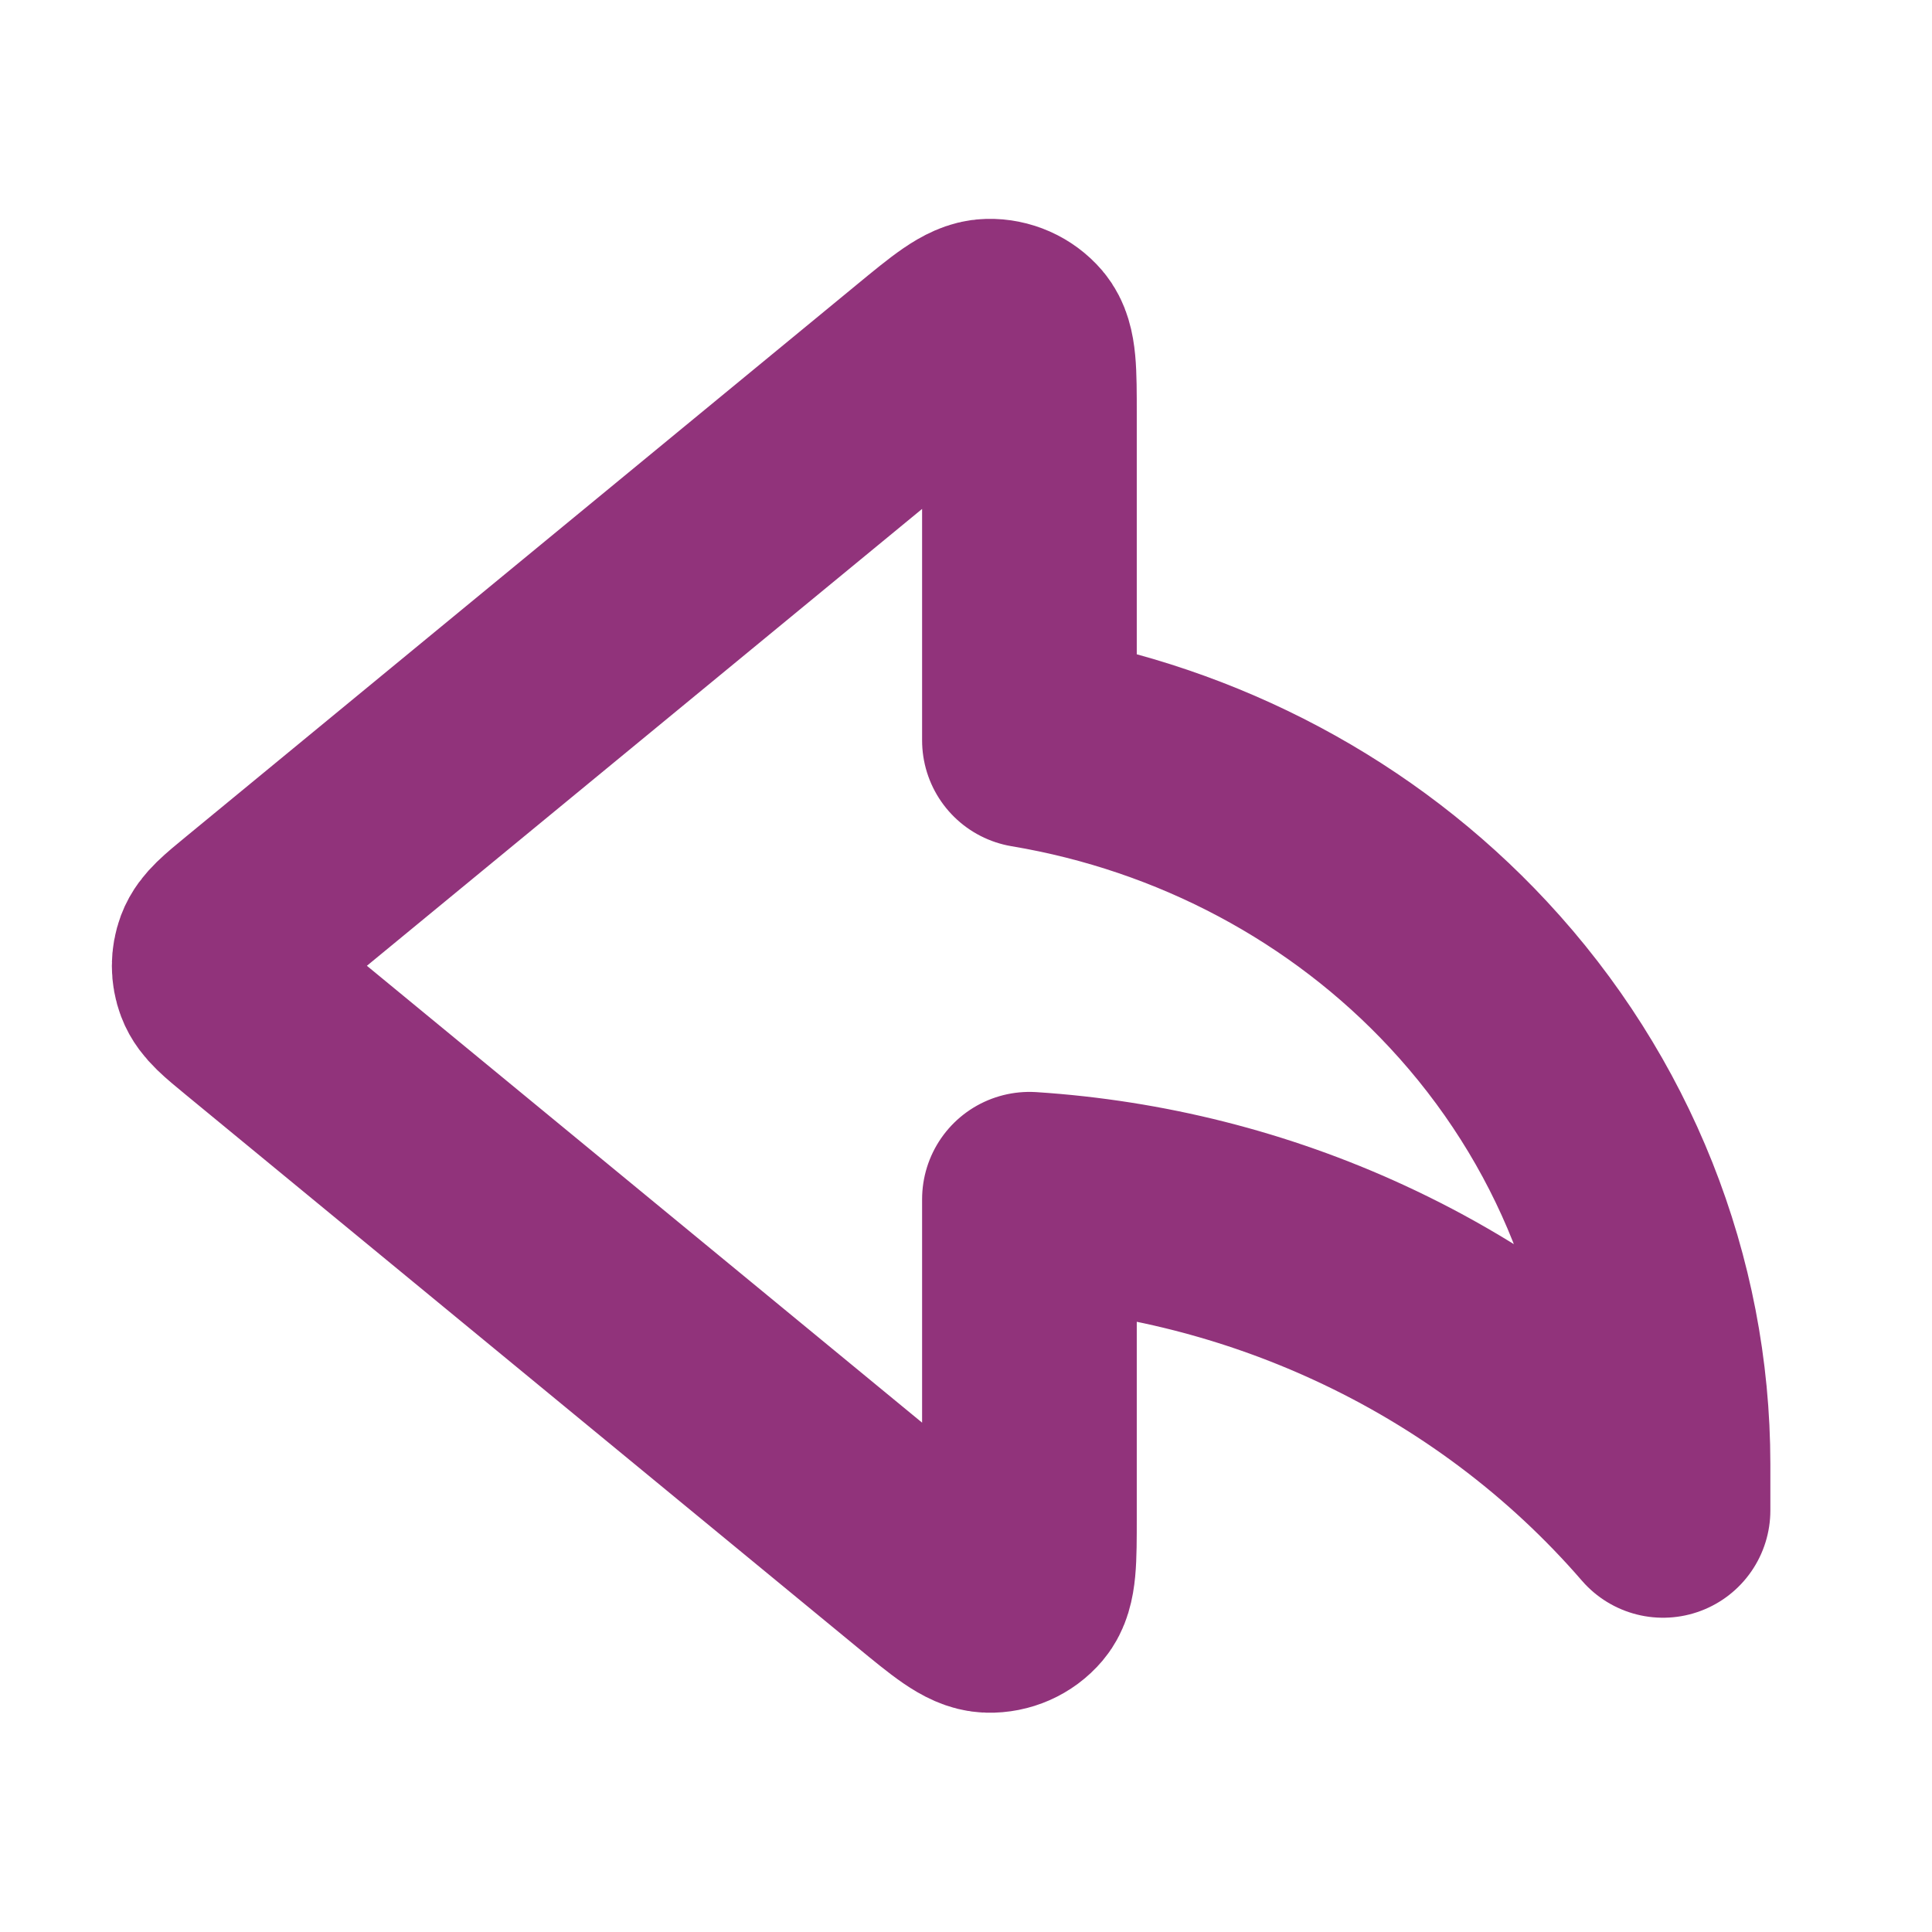
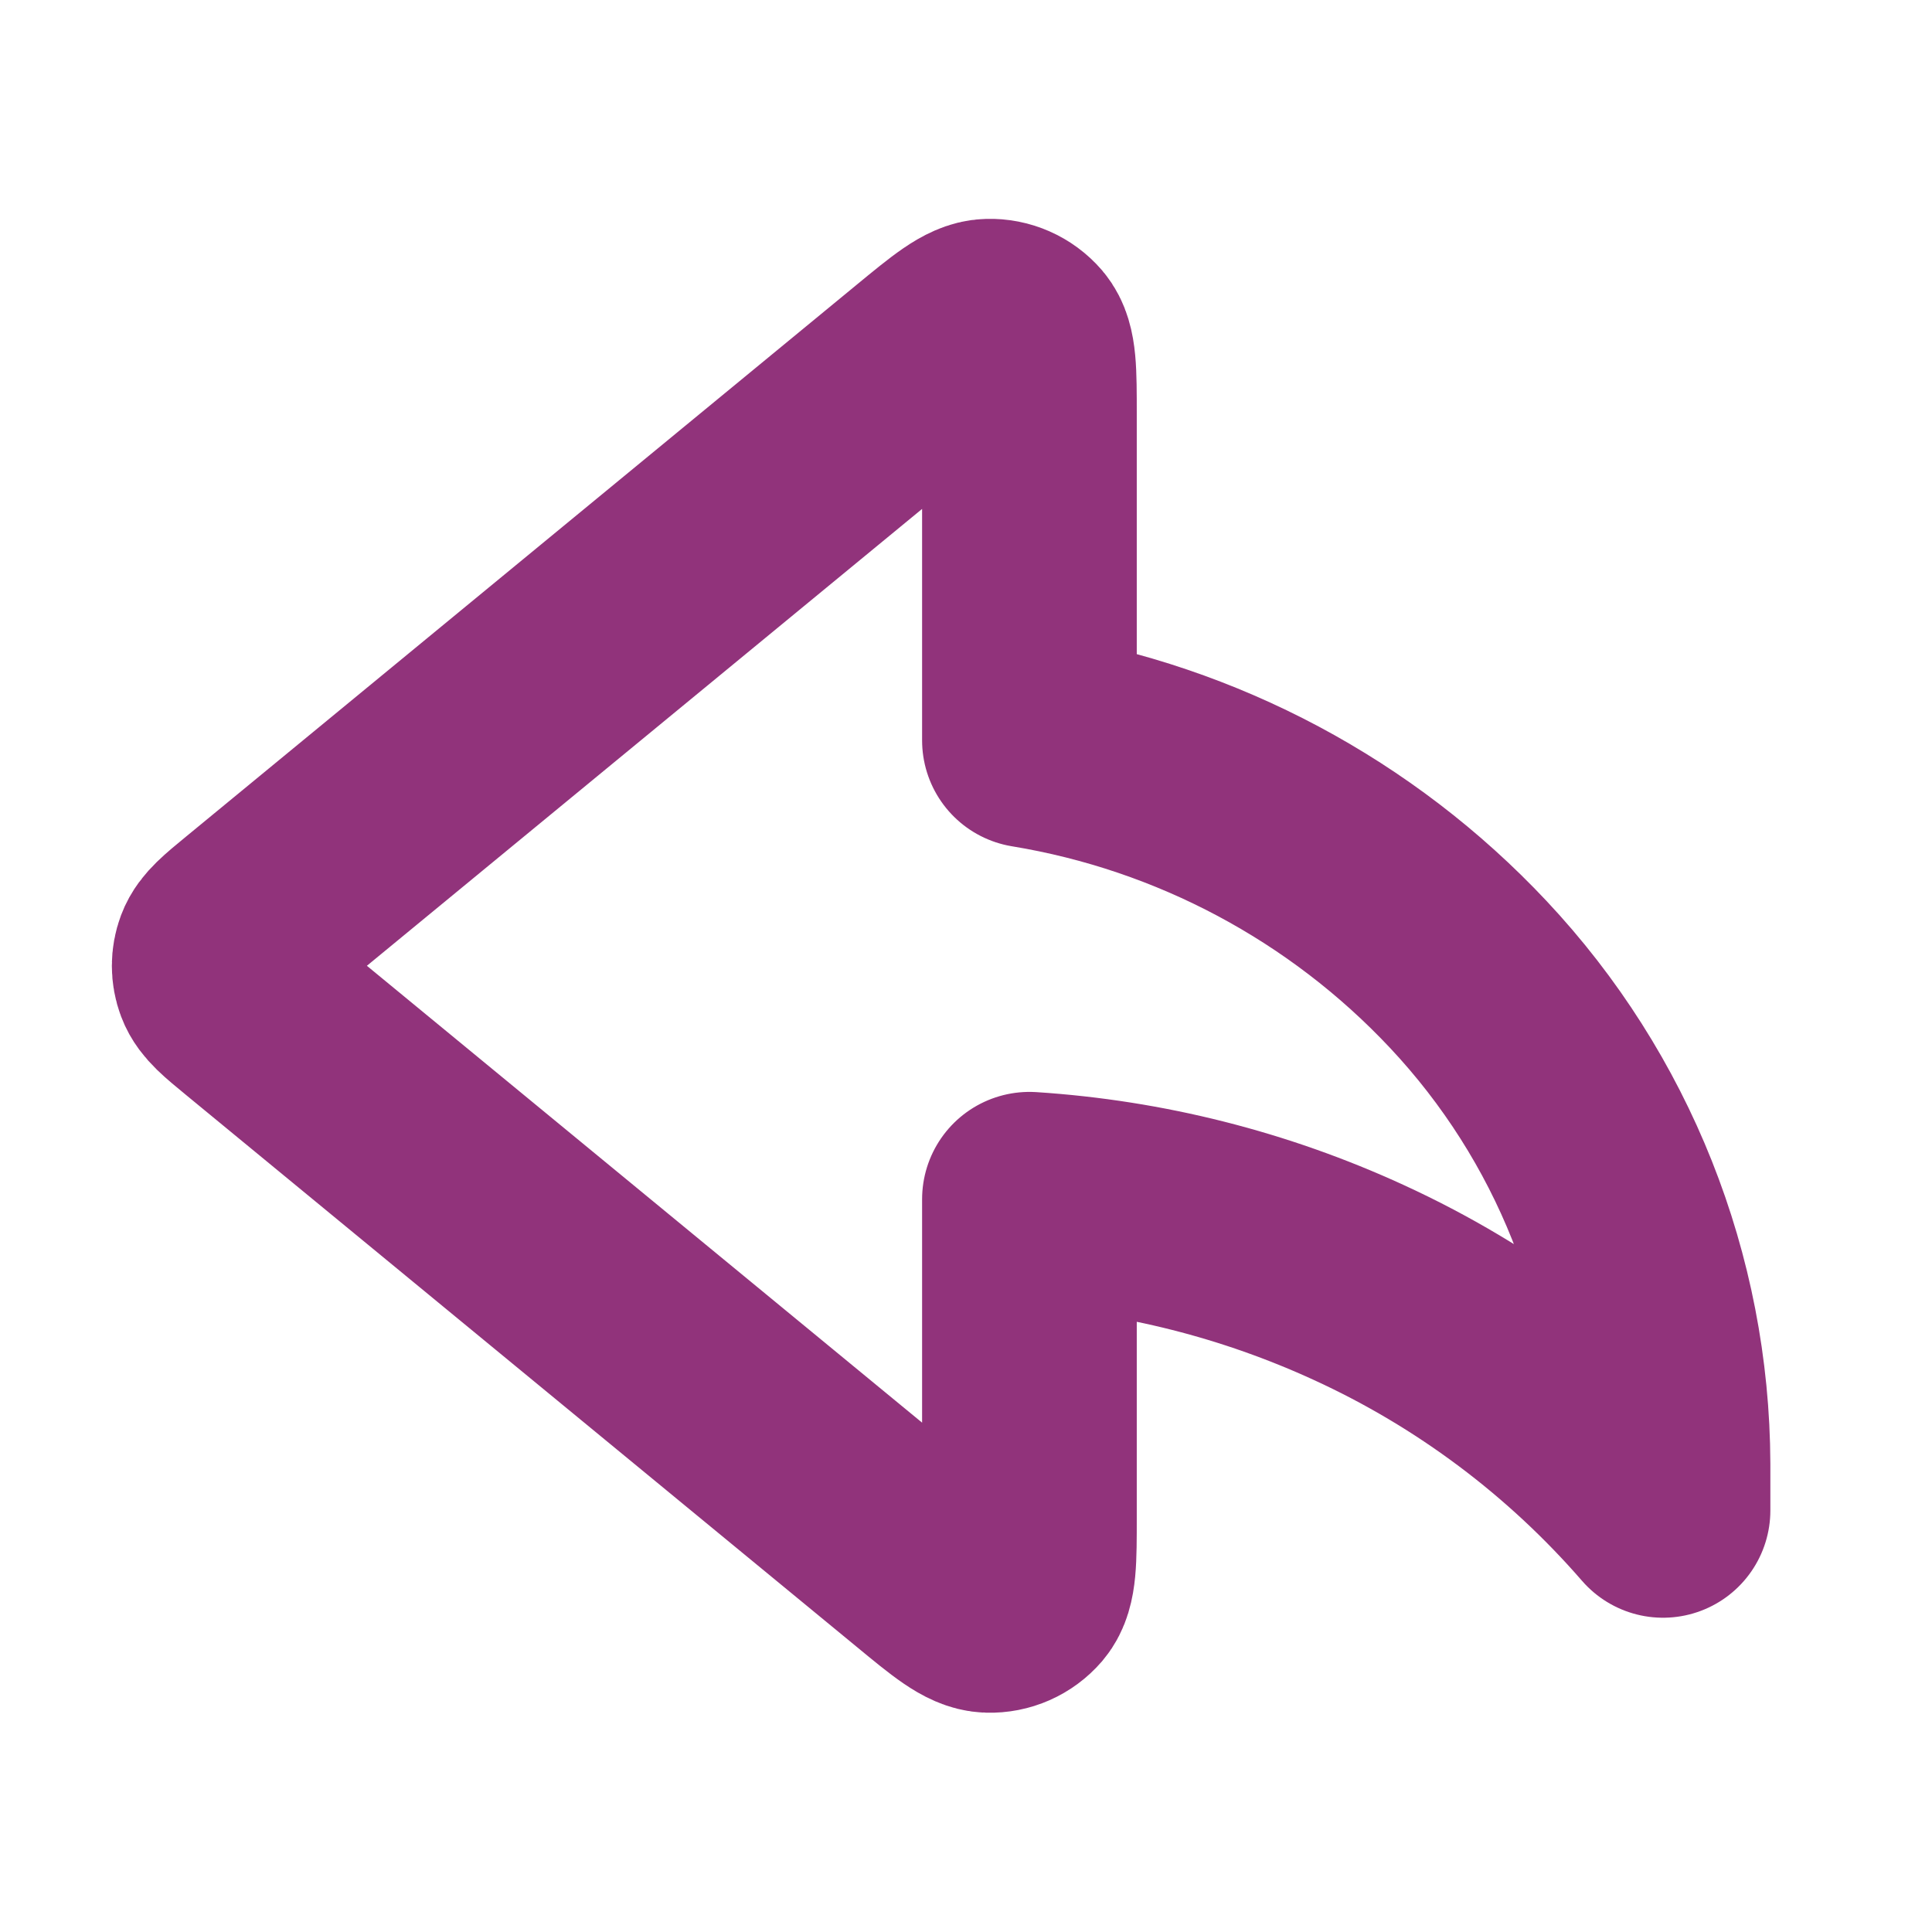
- <svg xmlns="http://www.w3.org/2000/svg" width="18" height="18" viewBox="0 0 18 18" fill="none">
-   <path d="M2.367 9.428C2.187 9.28 2.097 9.206 2.064 9.118C2.035 9.041 2.035 8.956 2.064 8.878C2.097 8.79 2.187 8.716 2.367 8.568L8.617 3.425C8.927 3.17 9.082 3.042 9.213 3.039C9.327 3.036 9.436 3.085 9.508 3.169C9.591 3.267 9.591 3.463 9.591 3.855V6.898C11.166 7.162 12.608 7.928 13.679 9.079C14.847 10.333 15.493 11.956 15.494 13.639V14.072C14.72 13.177 13.753 12.452 12.66 11.949C11.697 11.505 10.655 11.242 9.591 11.173V14.141C9.591 14.533 9.591 14.729 9.508 14.827C9.436 14.912 9.327 14.96 9.213 14.957C9.082 14.954 8.927 14.826 8.617 14.571L2.367 9.428Z" stroke="#91337B" stroke-width="2" stroke-linecap="round" stroke-linejoin="round" />
+ <svg xmlns="http://www.w3.org/2000/svg" width="18" height="18" fill="none">
+   <path d="M2.367 9.428c-.18-.148-.27-.222-.303-.31a.341.341 0 0 1 0-.24c.033-.088.123-.162.303-.31l6.25-5.143c.31-.255.465-.383.596-.386a.375.375 0 0 1 .295.13c.083.098.083.294.083.686v3.043a7.215 7.215 0 0 1 4.088 2.18 6.693 6.693 0 0 1 1.815 4.56v.434a8.374 8.374 0 0 0-2.834-2.123 8.691 8.691 0 0 0-3.069-.776v2.968c0 .392 0 .588-.083.686a.375.375 0 0 1-.295.13c-.131-.003-.286-.13-.596-.386l-6.25-5.143Z" stroke="#91337B" stroke-width="2" stroke-linecap="round" stroke-linejoin="round" />
</svg>
